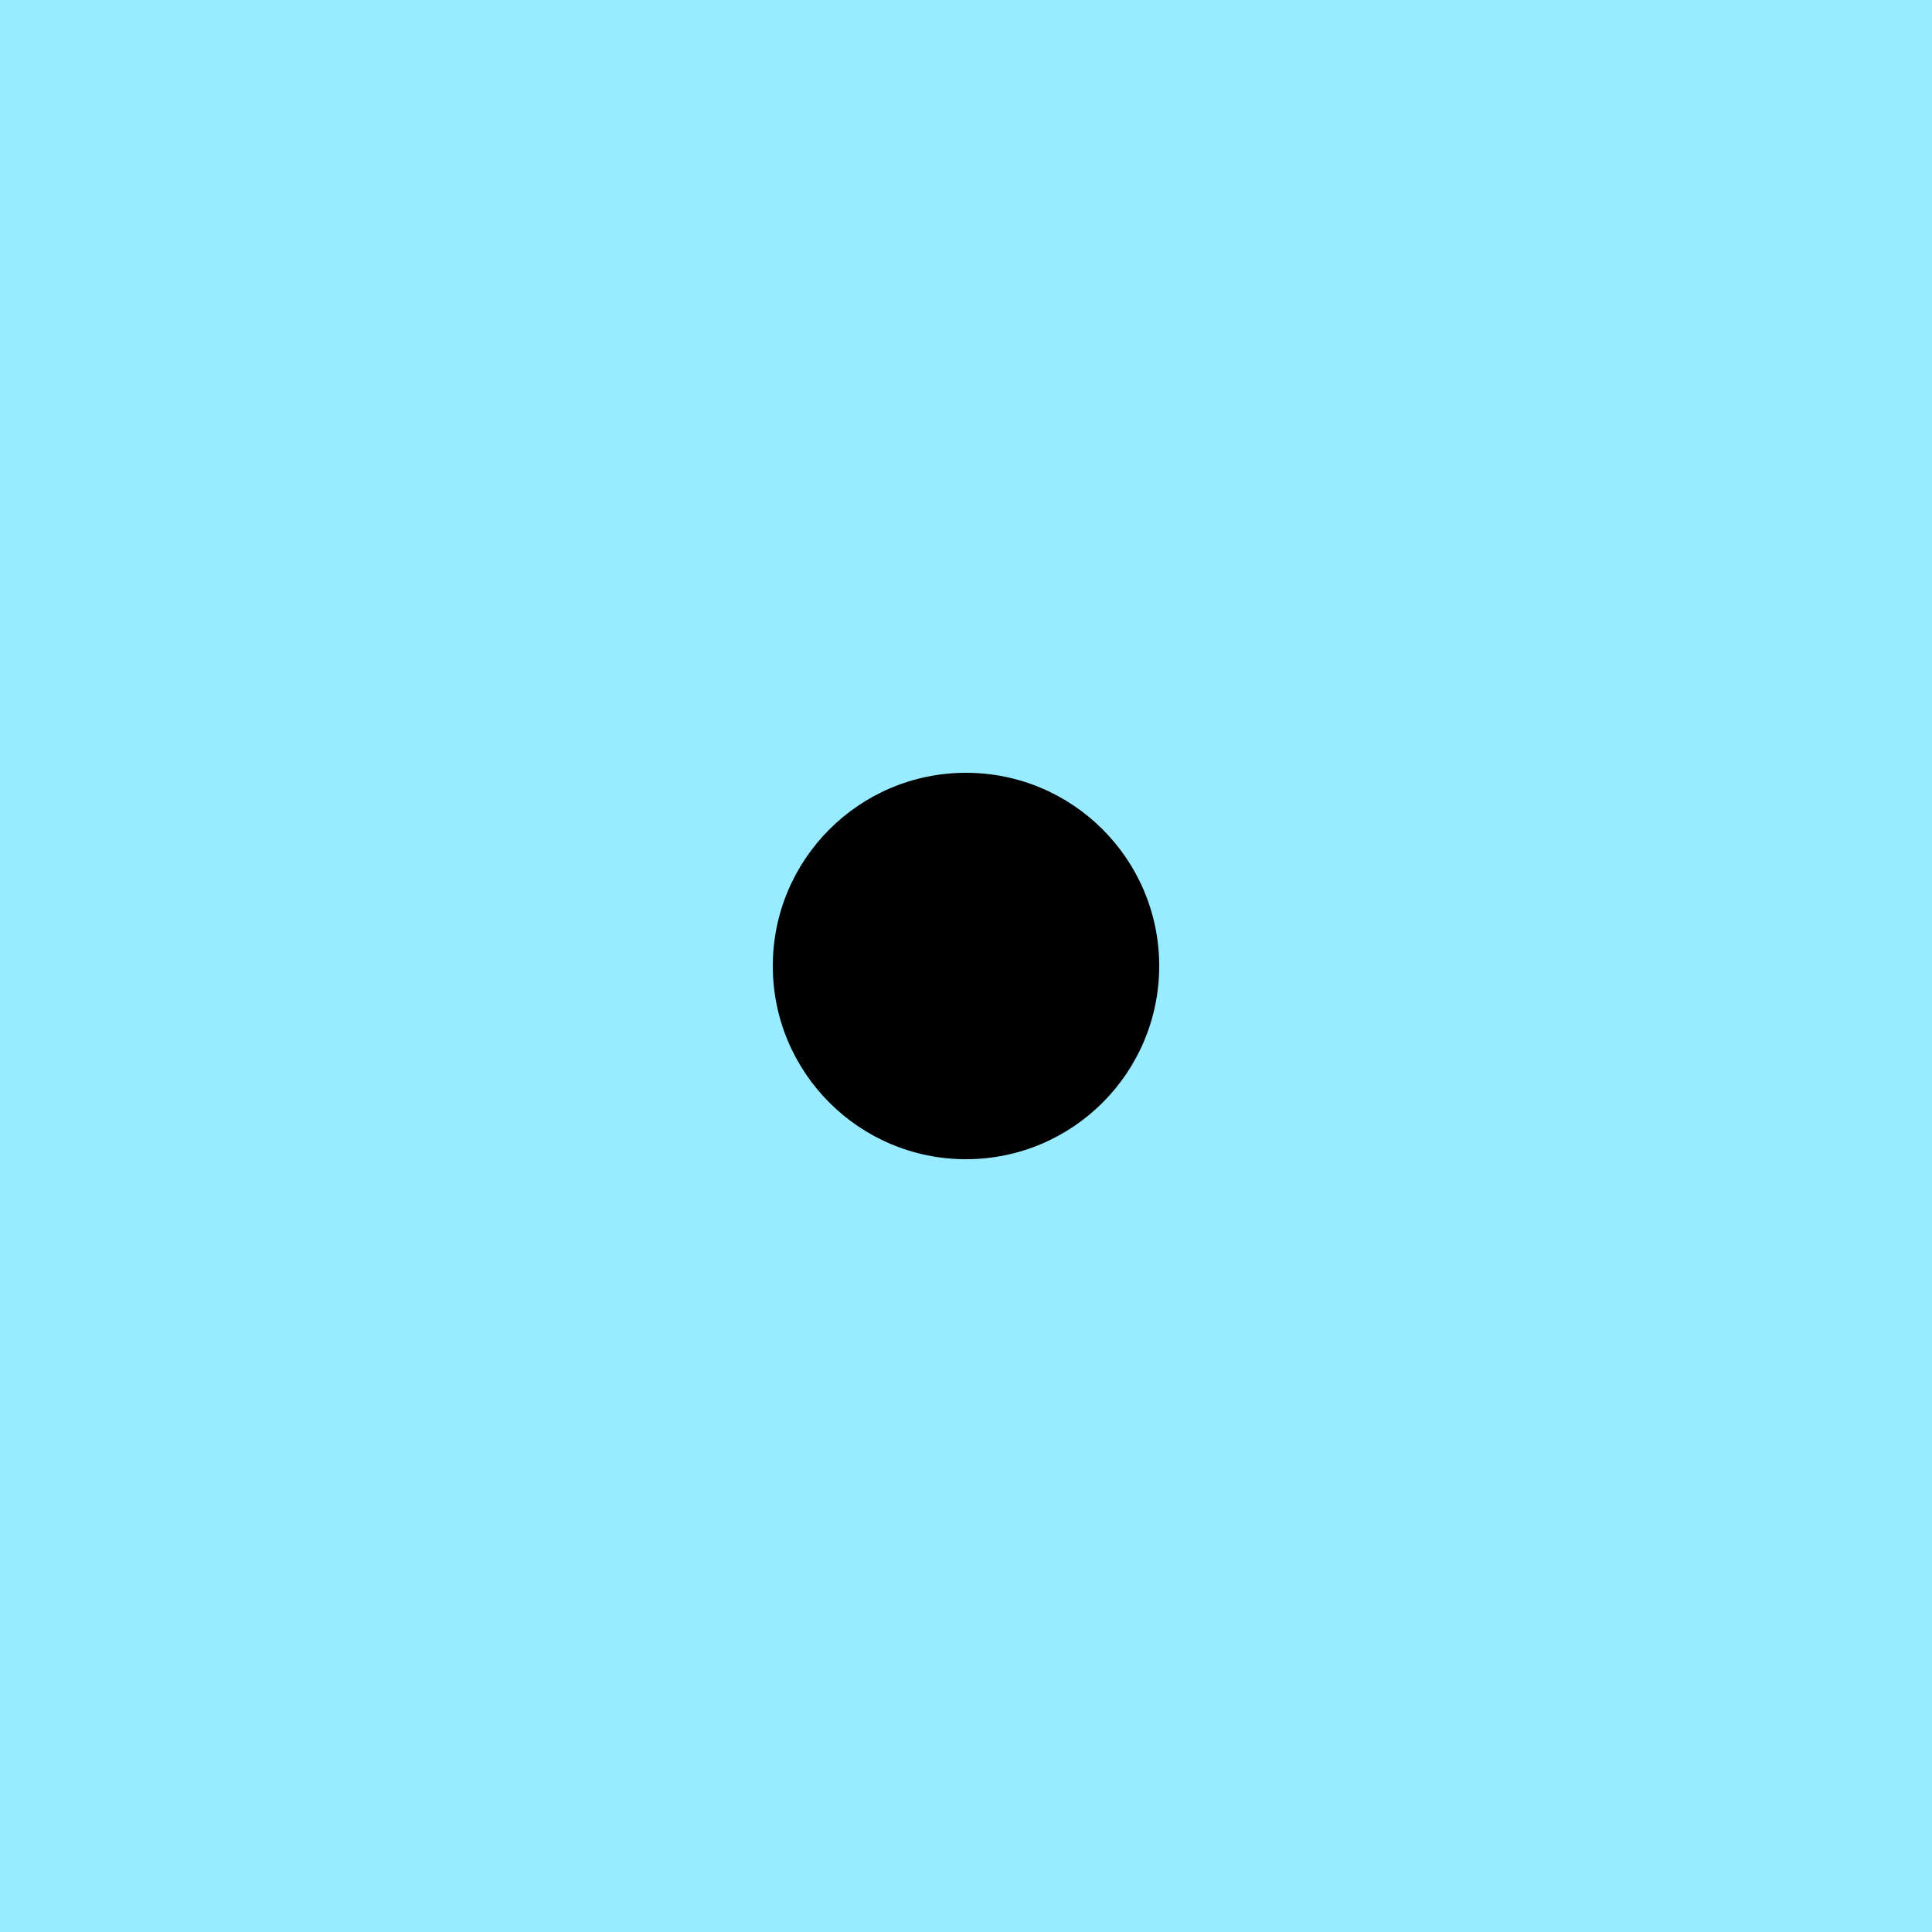
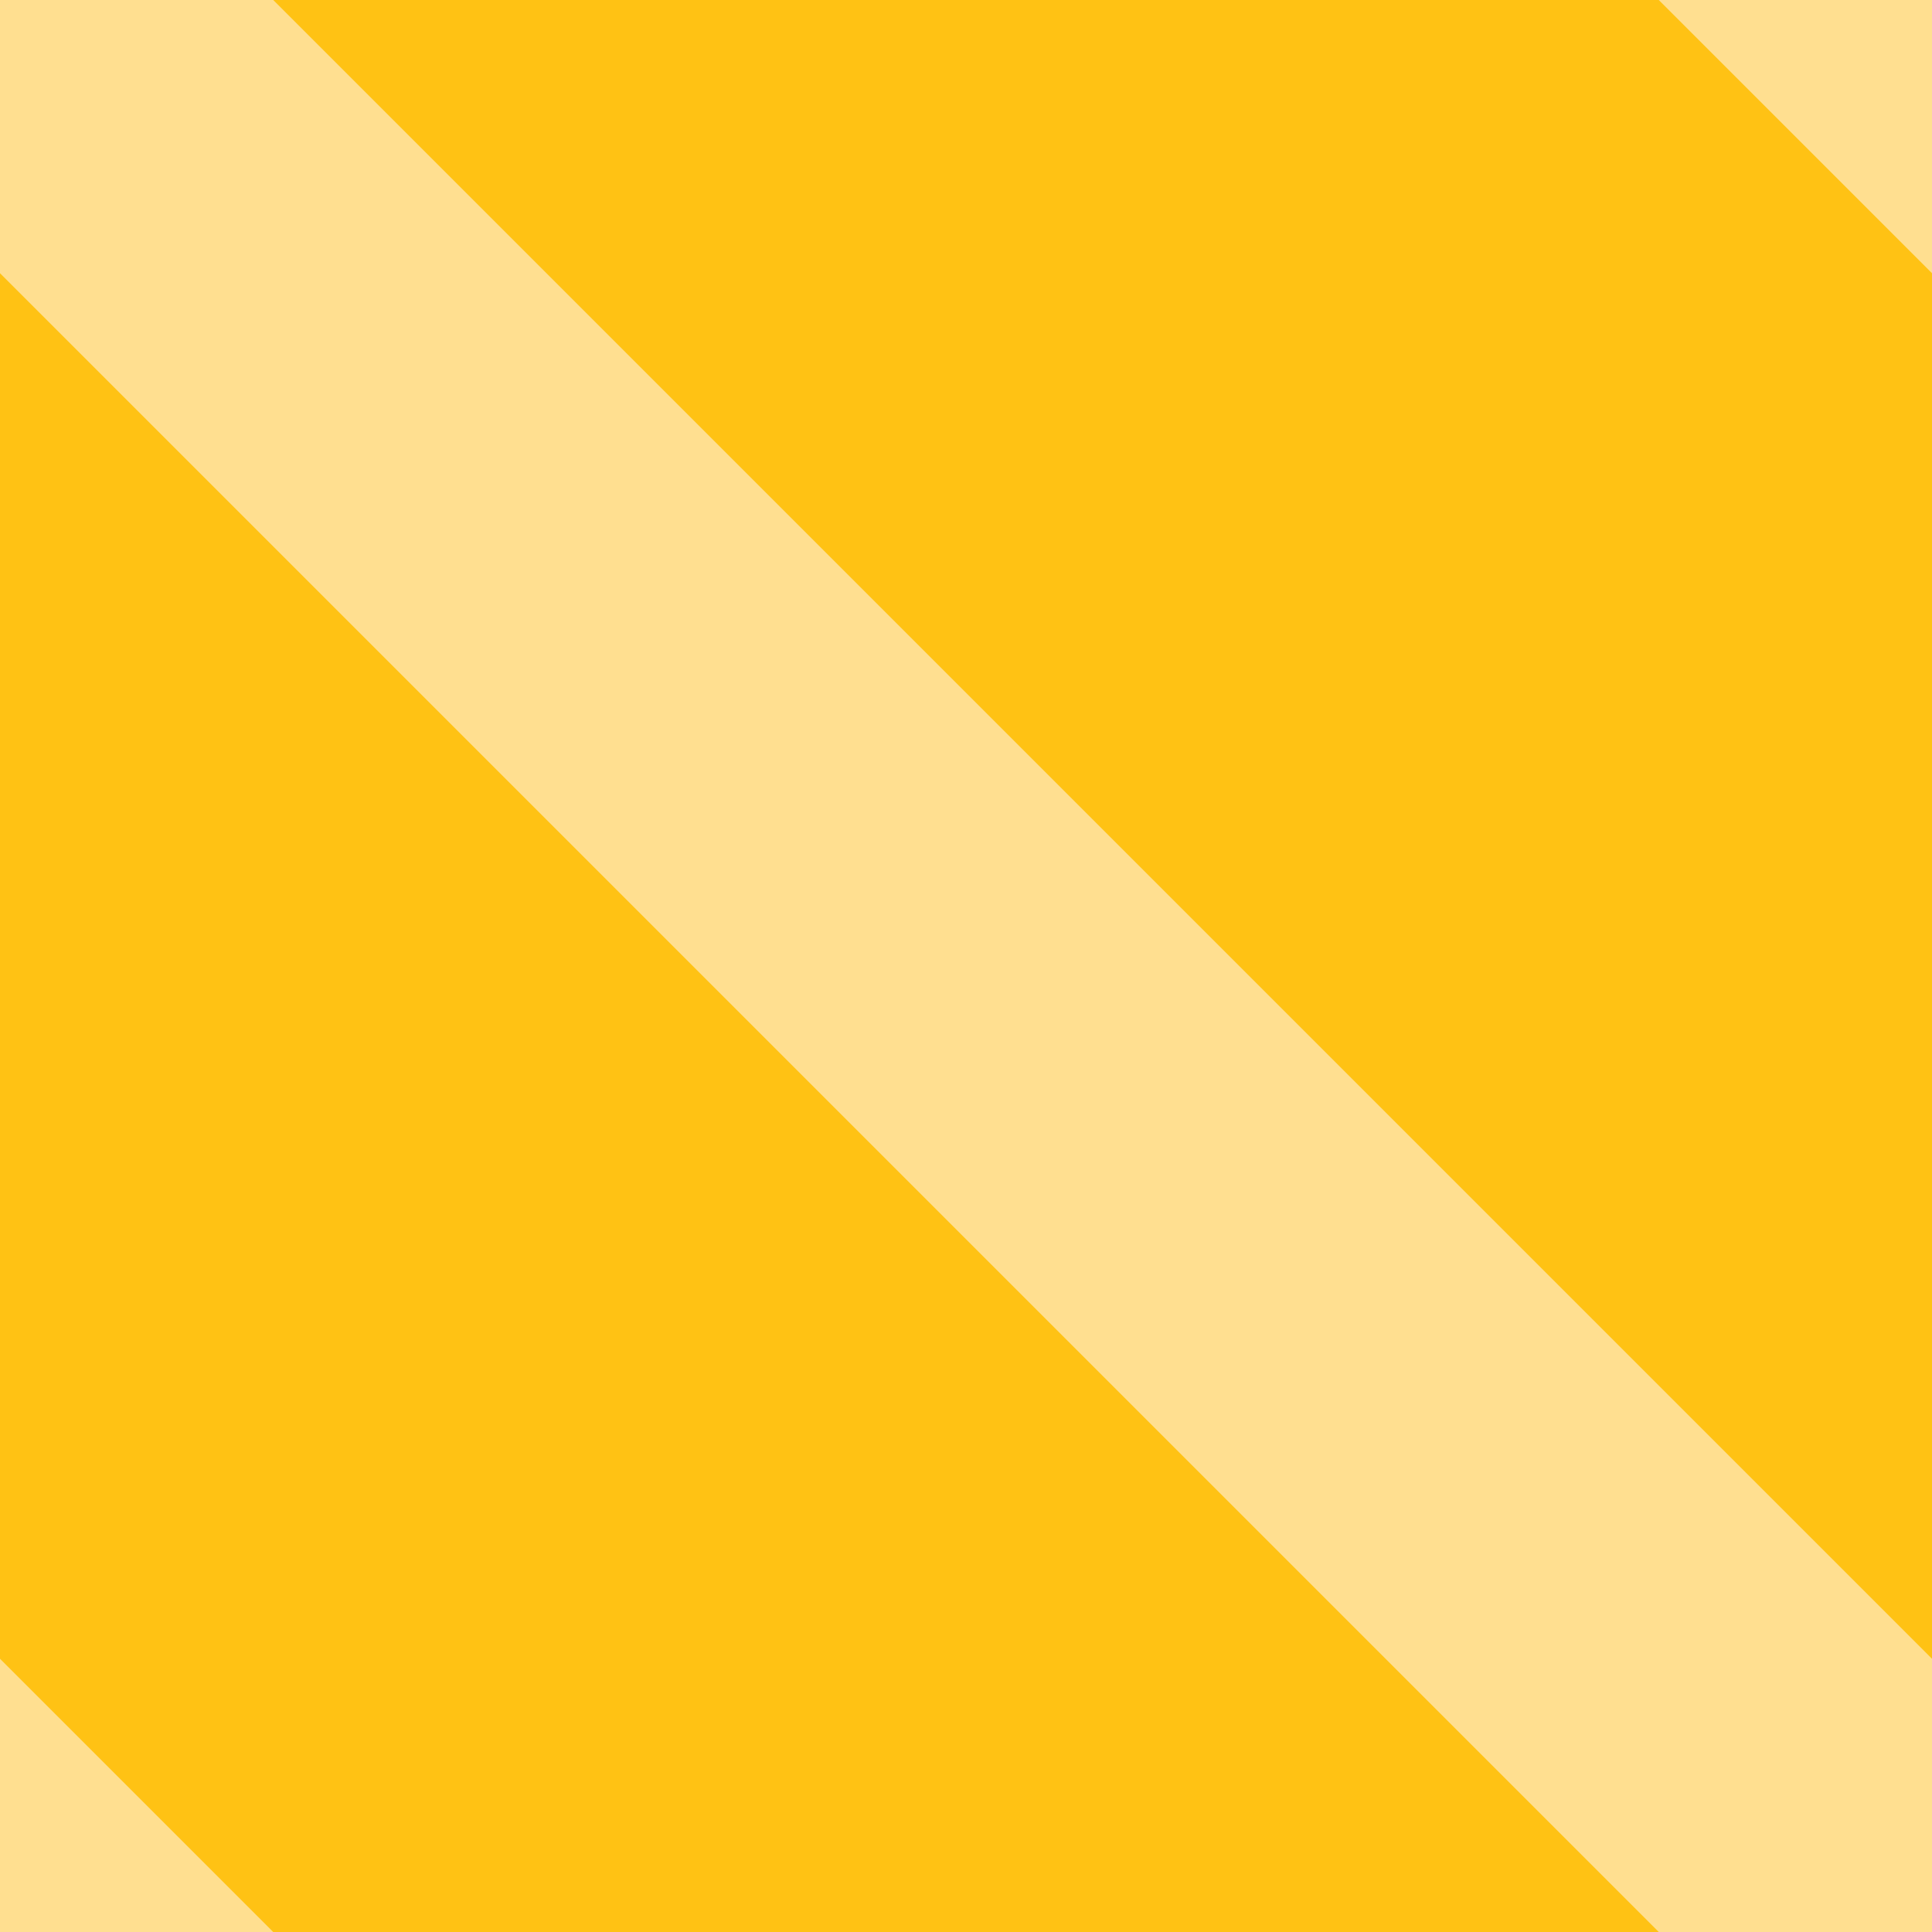
<svg xmlns="http://www.w3.org/2000/svg" width="10px" height="10px" viewBox="0 0 10 10" version="1.1">
  <g id="yes_low-yes_low" stroke="none" stroke-width="1" fill="none" fill-rule="evenodd">
-     <g id="yes_low" fill="#99EBFF">
+     <g id="yes_low" fill="#FFC214">
      <rect x="0" y="0" width="10" height="10" />
    </g>
-     <rect id="Rectangle-Copy-2" fill="#000000" x="4" y="4" width="2" height="2" rx="1" />
+     <g id="yes-low-alt" transform="translate(-6, -5)" stroke="#FFDF90" stroke-linecap="square">
+       <g id="proposed-high">
+         <g stroke-width="2">
+           <path d="M16,15 L6,5" id="Line-Copy" />
+           <path d="M10,19 L0,9" id="Line-Copy-3" />
+           <path d="M21,10 L11,0" id="Line-Copy-2" />
+         </g>
+       </g>
+     </g>
  </g>
</svg>
